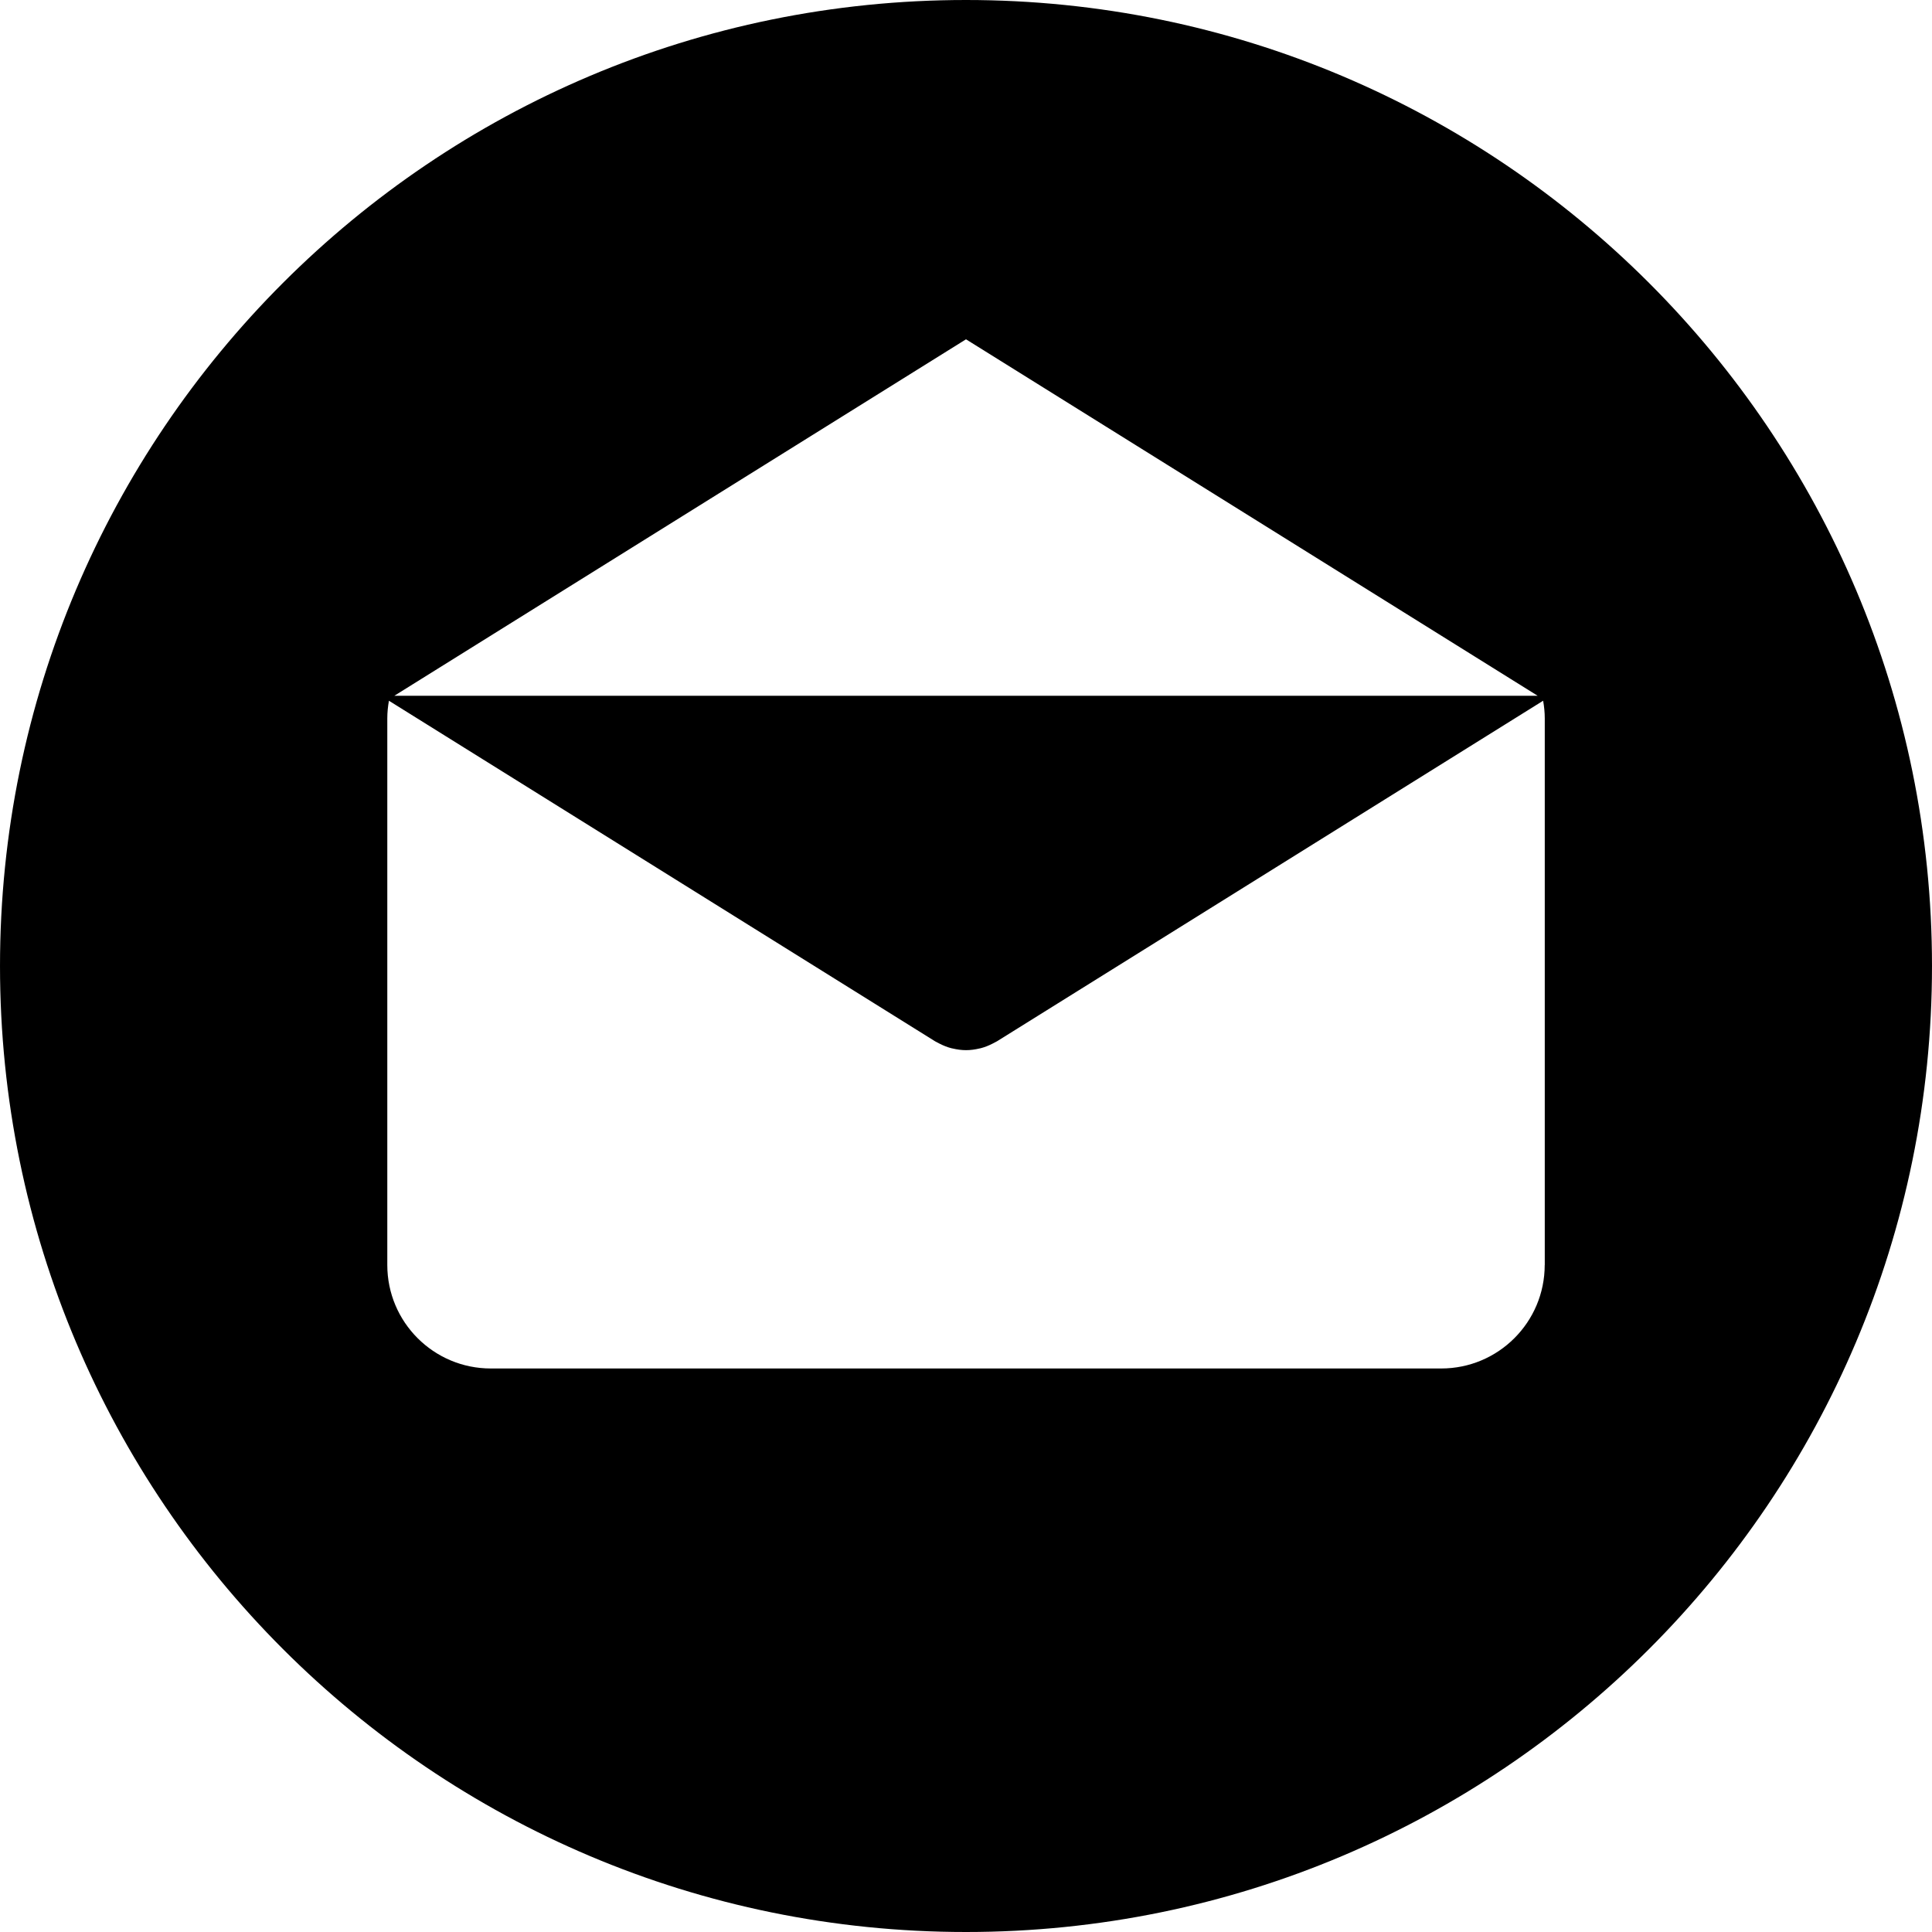
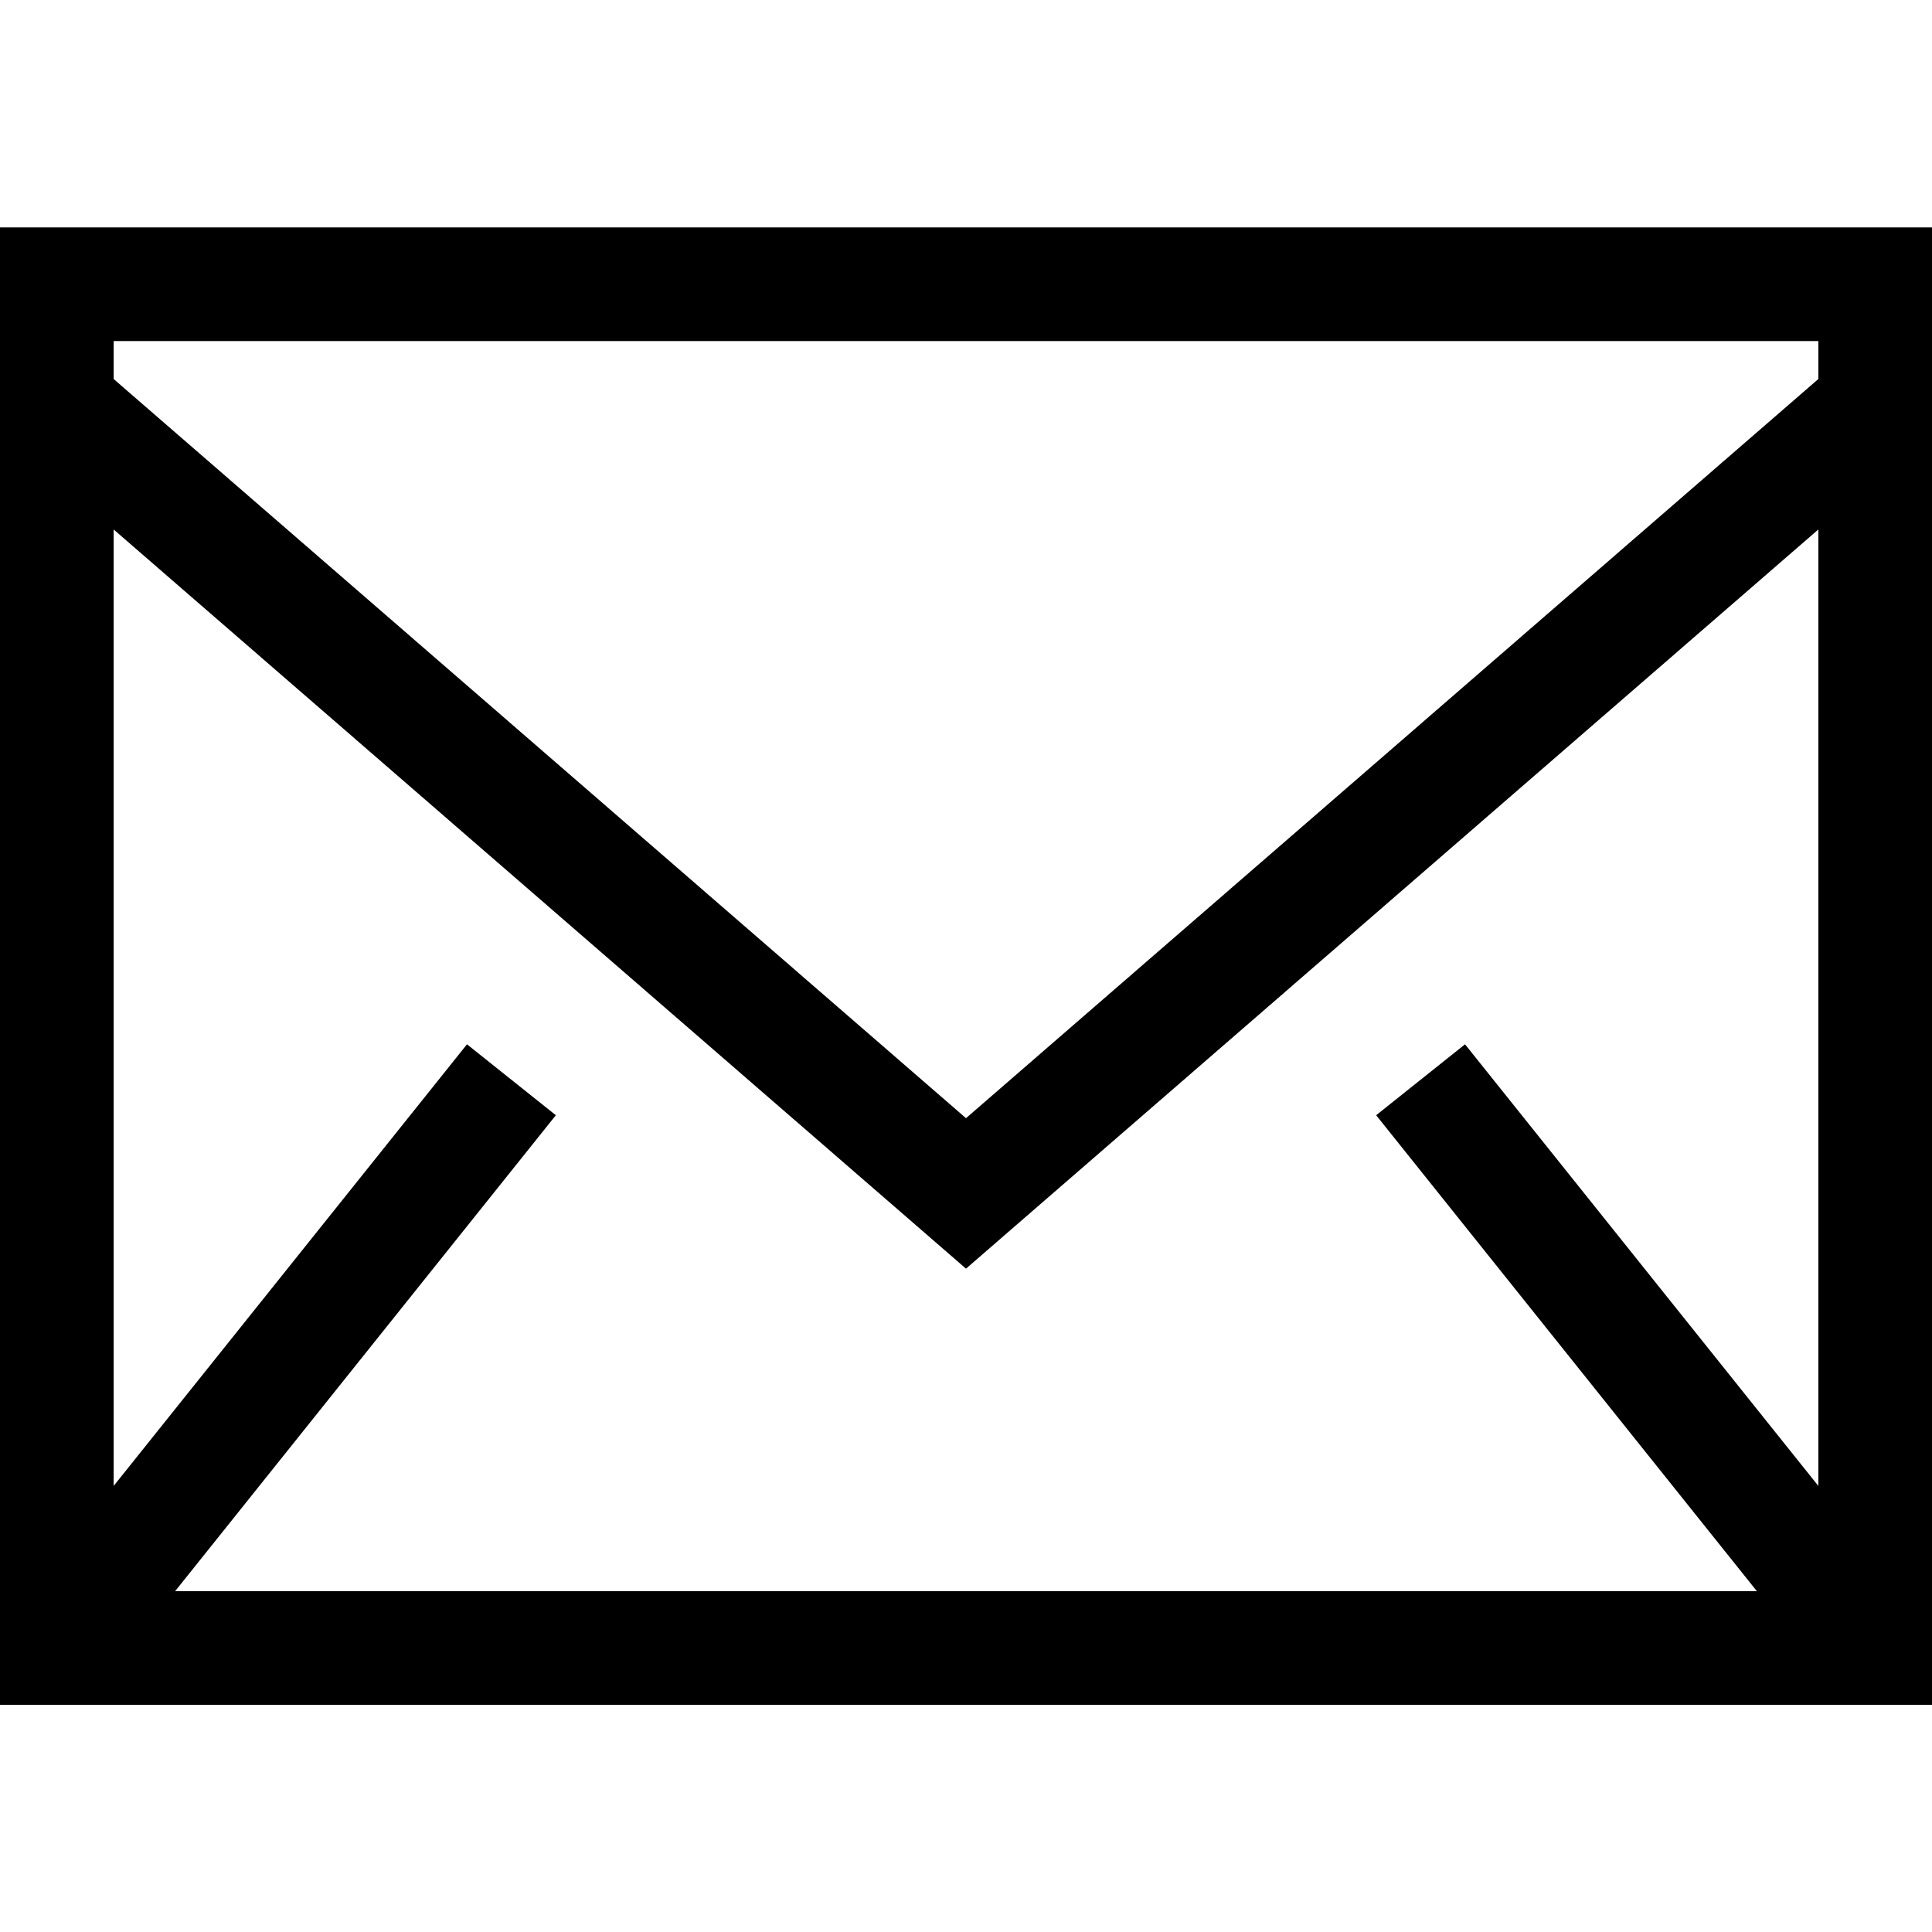
- <svg xmlns="http://www.w3.org/2000/svg" fill="#000000" height="800px" width="800px" version="1.1" id="Layer_1" viewBox="0 0 299.997 299.997" xml:space="preserve">
-   <g>
-     <g>
-       <path d="M149.996,0C67.157,0,0.001,67.158,0.001,149.997c0,82.837,67.156,150,149.995,150s150-67.163,150-150    C299.996,67.158,232.835,0,149.996,0z M149.999,52.686l88.763,55.35H61.236L149.999,52.686z M239.868,196.423h-0.009    c0,8.878-7.195,16.072-16.072,16.072H76.211c-8.878,0-16.072-7.195-16.072-16.072v-84.865c0-0.939,0.096-1.852,0.252-2.749    l84.808,52.883c0.104,0.065,0.215,0.109,0.322,0.169c0.112,0.062,0.226,0.122,0.34,0.179c0.599,0.309,1.216,0.558,1.847,0.721    c0.065,0.018,0.13,0.026,0.195,0.041c0.692,0.163,1.393,0.265,2.093,0.265h0.005c0.005,0,0.01,0,0.01,0    c0.7,0,1.401-0.099,2.093-0.265c0.065-0.016,0.13-0.023,0.195-0.041c0.63-0.163,1.245-0.412,1.847-0.721    c0.114-0.057,0.228-0.117,0.34-0.179c0.106-0.06,0.218-0.104,0.322-0.169l84.808-52.883c0.156,0.897,0.252,1.808,0.252,2.749    V196.423z" />
-     </g>
-   </g>
+ <svg xmlns="http://www.w3.org/2000/svg" fill="#000000" width="800px" height="800px" viewBox="0 0 1920 1920">
+   <path d="M0 1694.235h1920V226H0v1468.235ZM112.941 376.664V338.94H1807.06v37.723L960 1111.233l-847.059-734.57ZM1807.06 526.198v950.513l-351.134-438.89-88.32 70.475 378.353 472.998H174.042l378.353-472.998-88.32-70.475-351.134 438.89V526.198L960 1260.768l847.059-734.57Z" fill-rule="evenodd" />
</svg>
